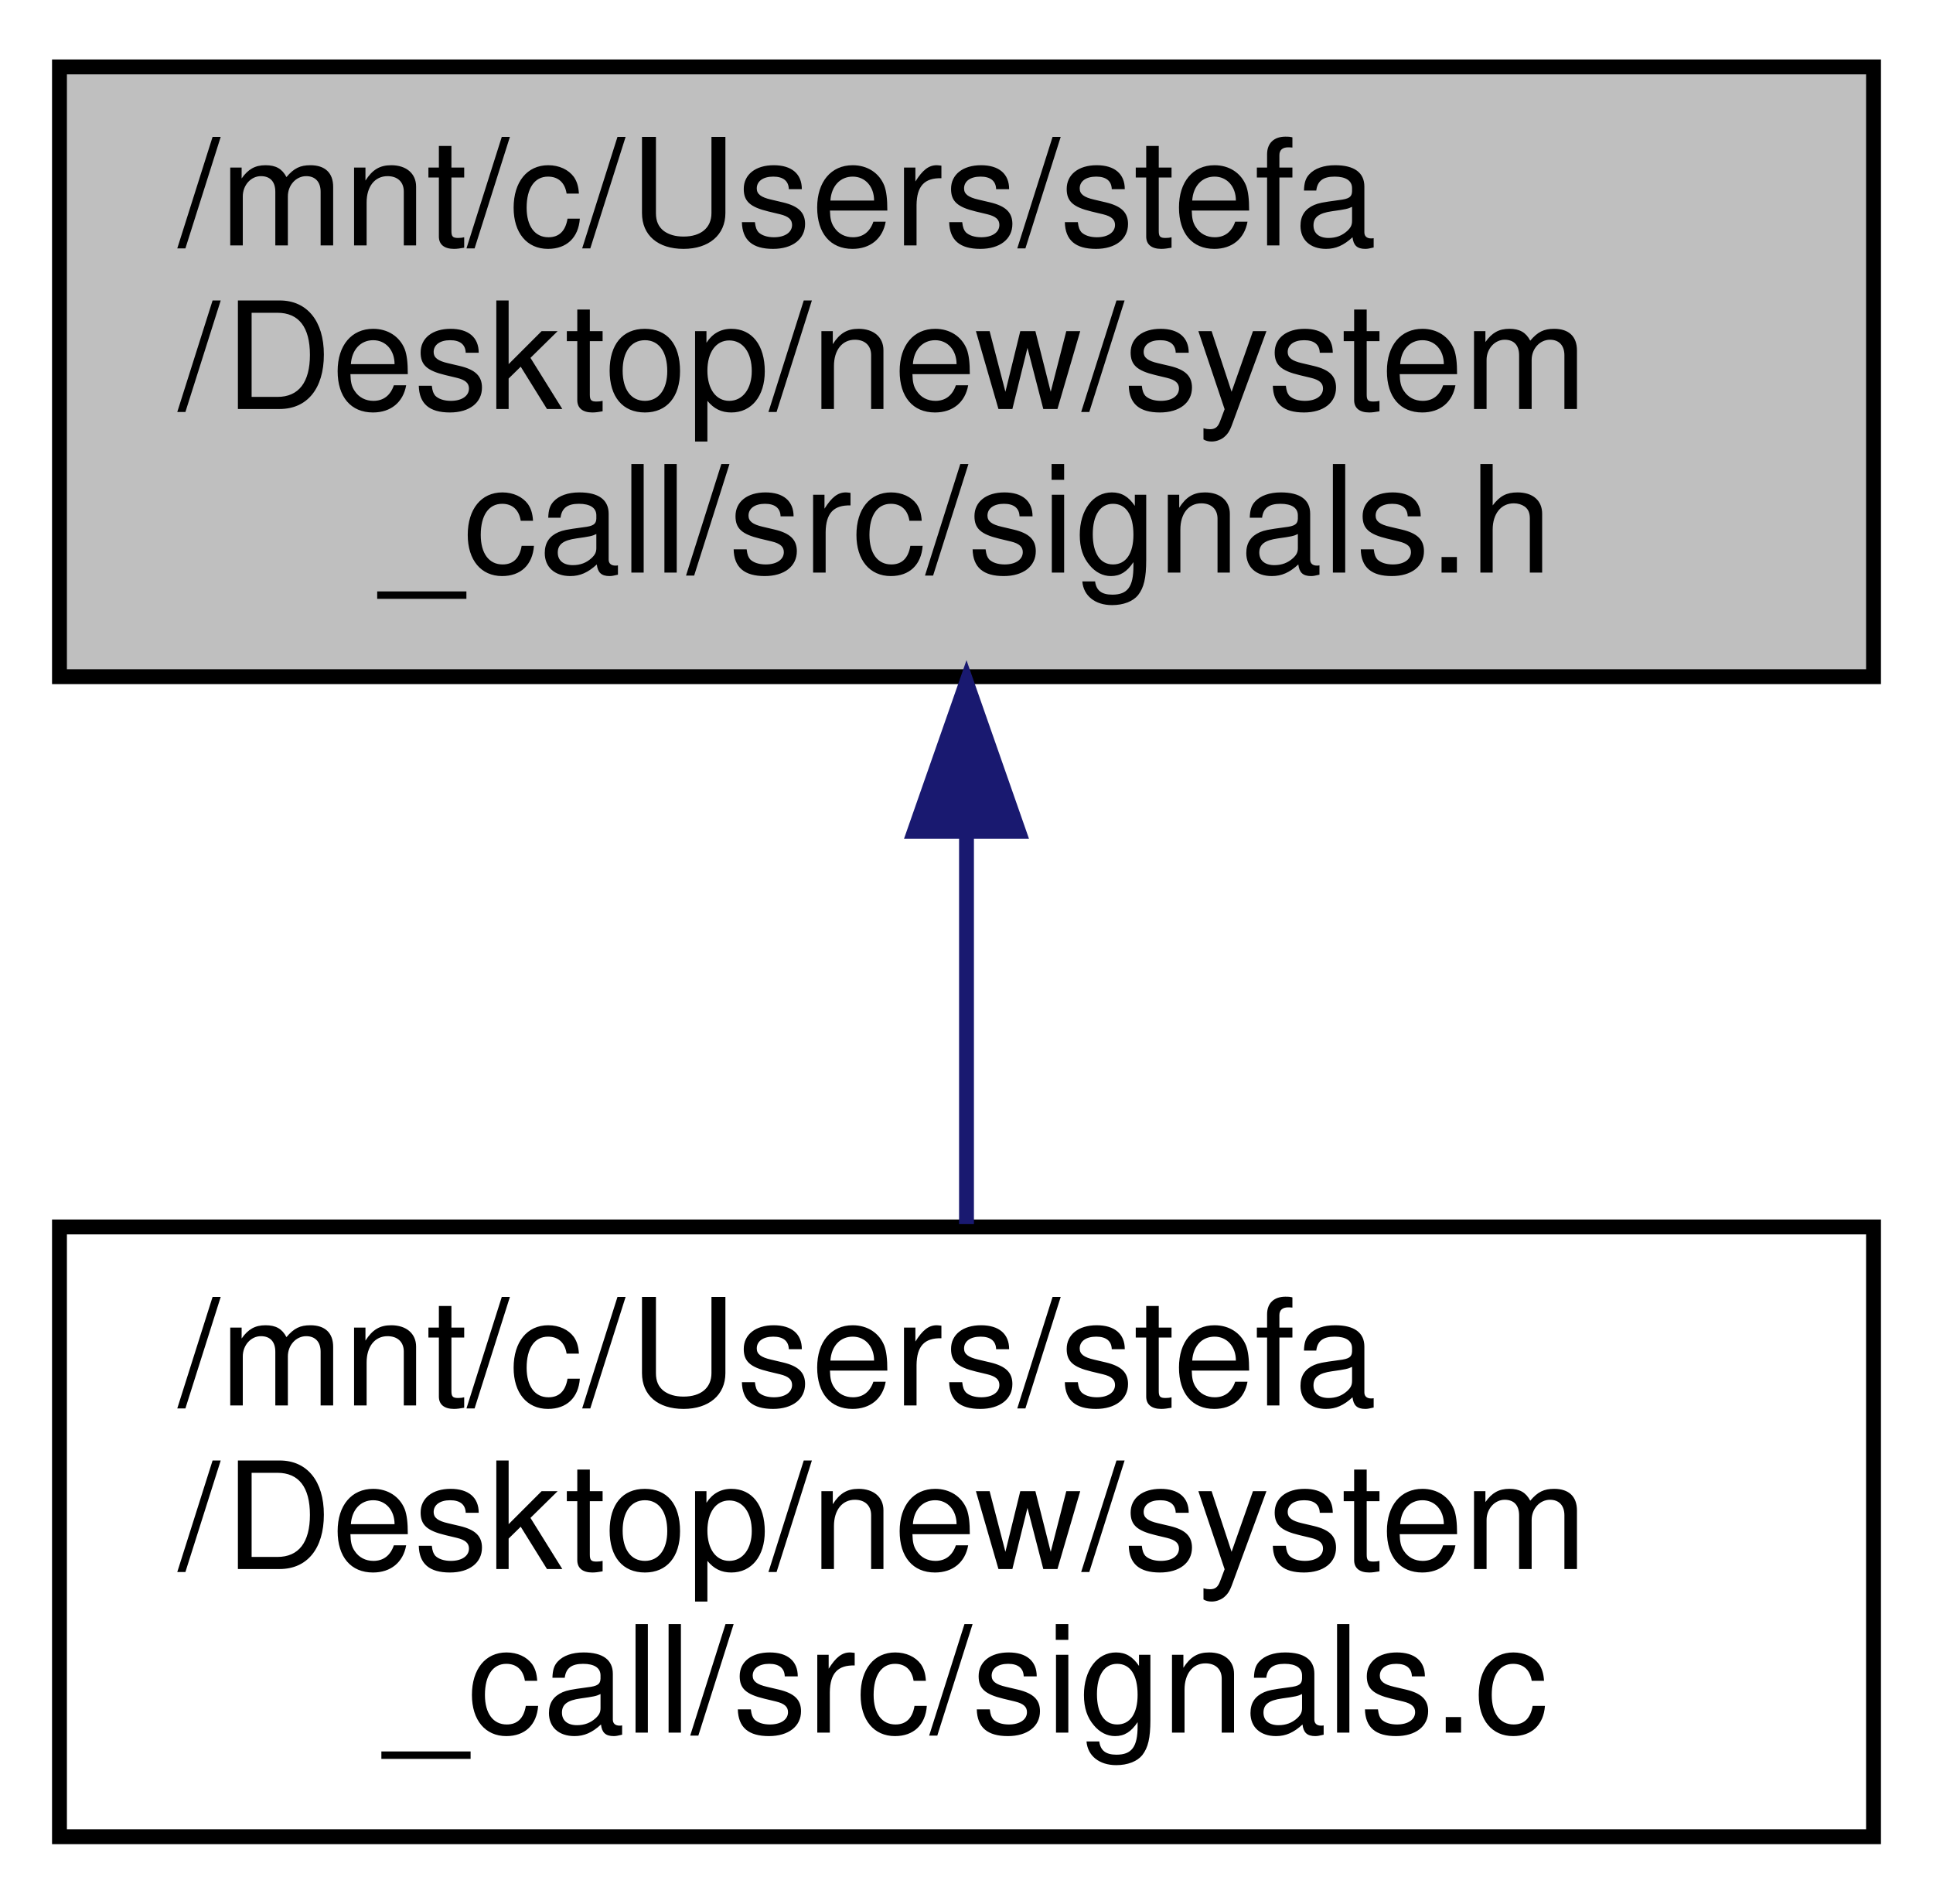
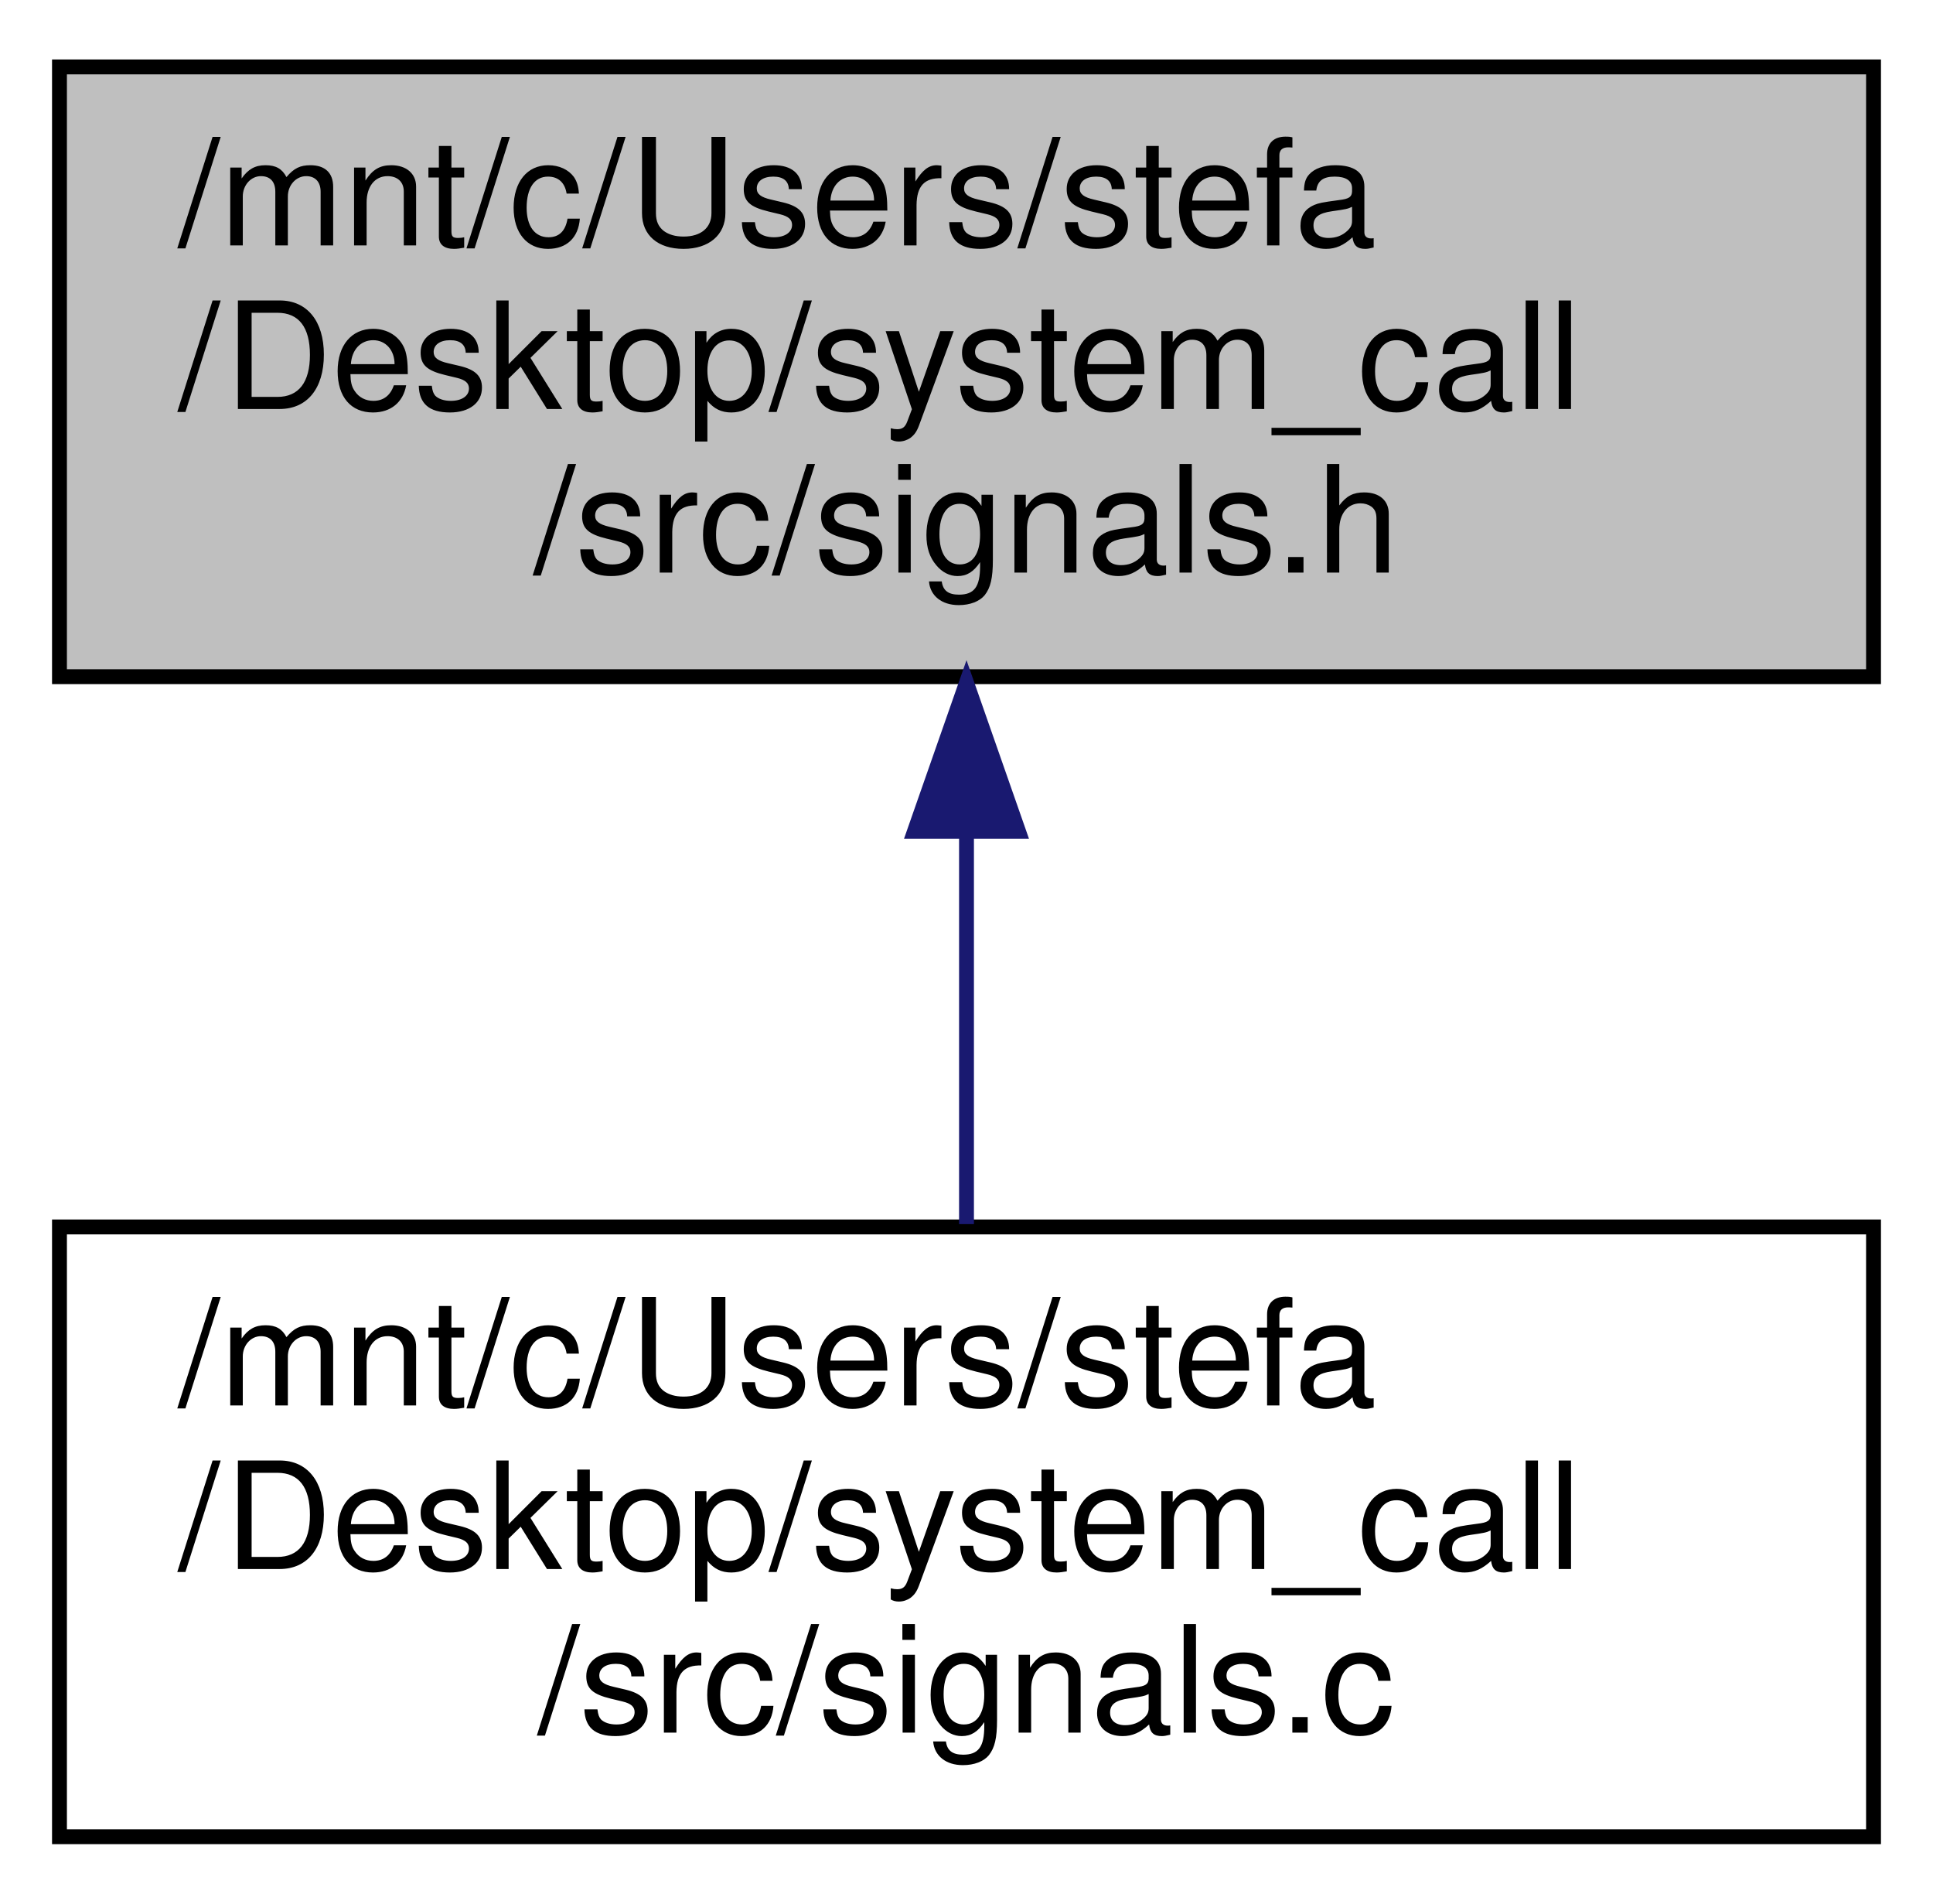
<svg xmlns="http://www.w3.org/2000/svg" xmlns:xlink="http://www.w3.org/1999/xlink" width="130pt" height="128pt" viewBox="0.00 0.00 130.00 128.00">
  <g id="graph0" class="graph" transform="scale(1 1) rotate(0) translate(4 124)">
    <g id="node1" class="node">
      <polygon fill="#bfbfbf" stroke="#000000" points="0,-78.5 0,-119.5 122,-119.5 122,-78.5 0,-78.5" />
      <text text-anchor="start" x="8" y="-107.5" font-family="Helvetica,sans-Serif" font-size="10.00" fill="#000000">/mnt/c/Users/stefa</text>
-       <text text-anchor="start" x="8" y="-96.5" font-family="Helvetica,sans-Serif" font-size="10.00" fill="#000000">/Desktop/new/system</text>
-       <text text-anchor="middle" x="61" y="-85.5" font-family="Helvetica,sans-Serif" font-size="10.00" fill="#000000">_call/src/signals.h</text>
+       <text text-anchor="start" x="8" y="-96.5" font-family="Helvetica,sans-Serif" font-size="10.00" fill="#000000">/Desktop/system_call</text>
+       <text text-anchor="middle" x="61" y="-85.5" font-family="Helvetica,sans-Serif" font-size="10.00" fill="#000000">/src/signals.h</text>
    </g>
    <g id="node2" class="node">
      <g id="a_node2">
        <a xlink:href="signals_8c.html" target="_top" xlink:title="Contiene le funzioni specifiche per la gestione dei SEGNALI. ">
          <polygon fill="none" stroke="#000000" points="0,-.5 0,-41.5 122,-41.5 122,-.5 0,-.5" />
          <text text-anchor="start" x="8" y="-29.5" font-family="Helvetica,sans-Serif" font-size="10.00" fill="#000000">/mnt/c/Users/stefa</text>
-           <text text-anchor="start" x="8" y="-18.5" font-family="Helvetica,sans-Serif" font-size="10.00" fill="#000000">/Desktop/new/system</text>
-           <text text-anchor="middle" x="61" y="-7.5" font-family="Helvetica,sans-Serif" font-size="10.00" fill="#000000">_call/src/signals.c</text>
+           <text text-anchor="start" x="8" y="-18.5" font-family="Helvetica,sans-Serif" font-size="10.00" fill="#000000">/Desktop/system_call</text>
+           <text text-anchor="middle" x="61" y="-7.5" font-family="Helvetica,sans-Serif" font-size="10.00" fill="#000000">/src/signals.c</text>
        </a>
      </g>
    </g>
    <g id="edge1" class="edge">
      <path fill="none" stroke="#191970" d="M61,-68.079C61,-59.218 61,-49.775 61,-41.69" />
      <polygon fill="#191970" stroke="#191970" points="57.5,-68.097 61,-78.097 64.5,-68.097 57.5,-68.097" />
    </g>
  </g>
</svg>
